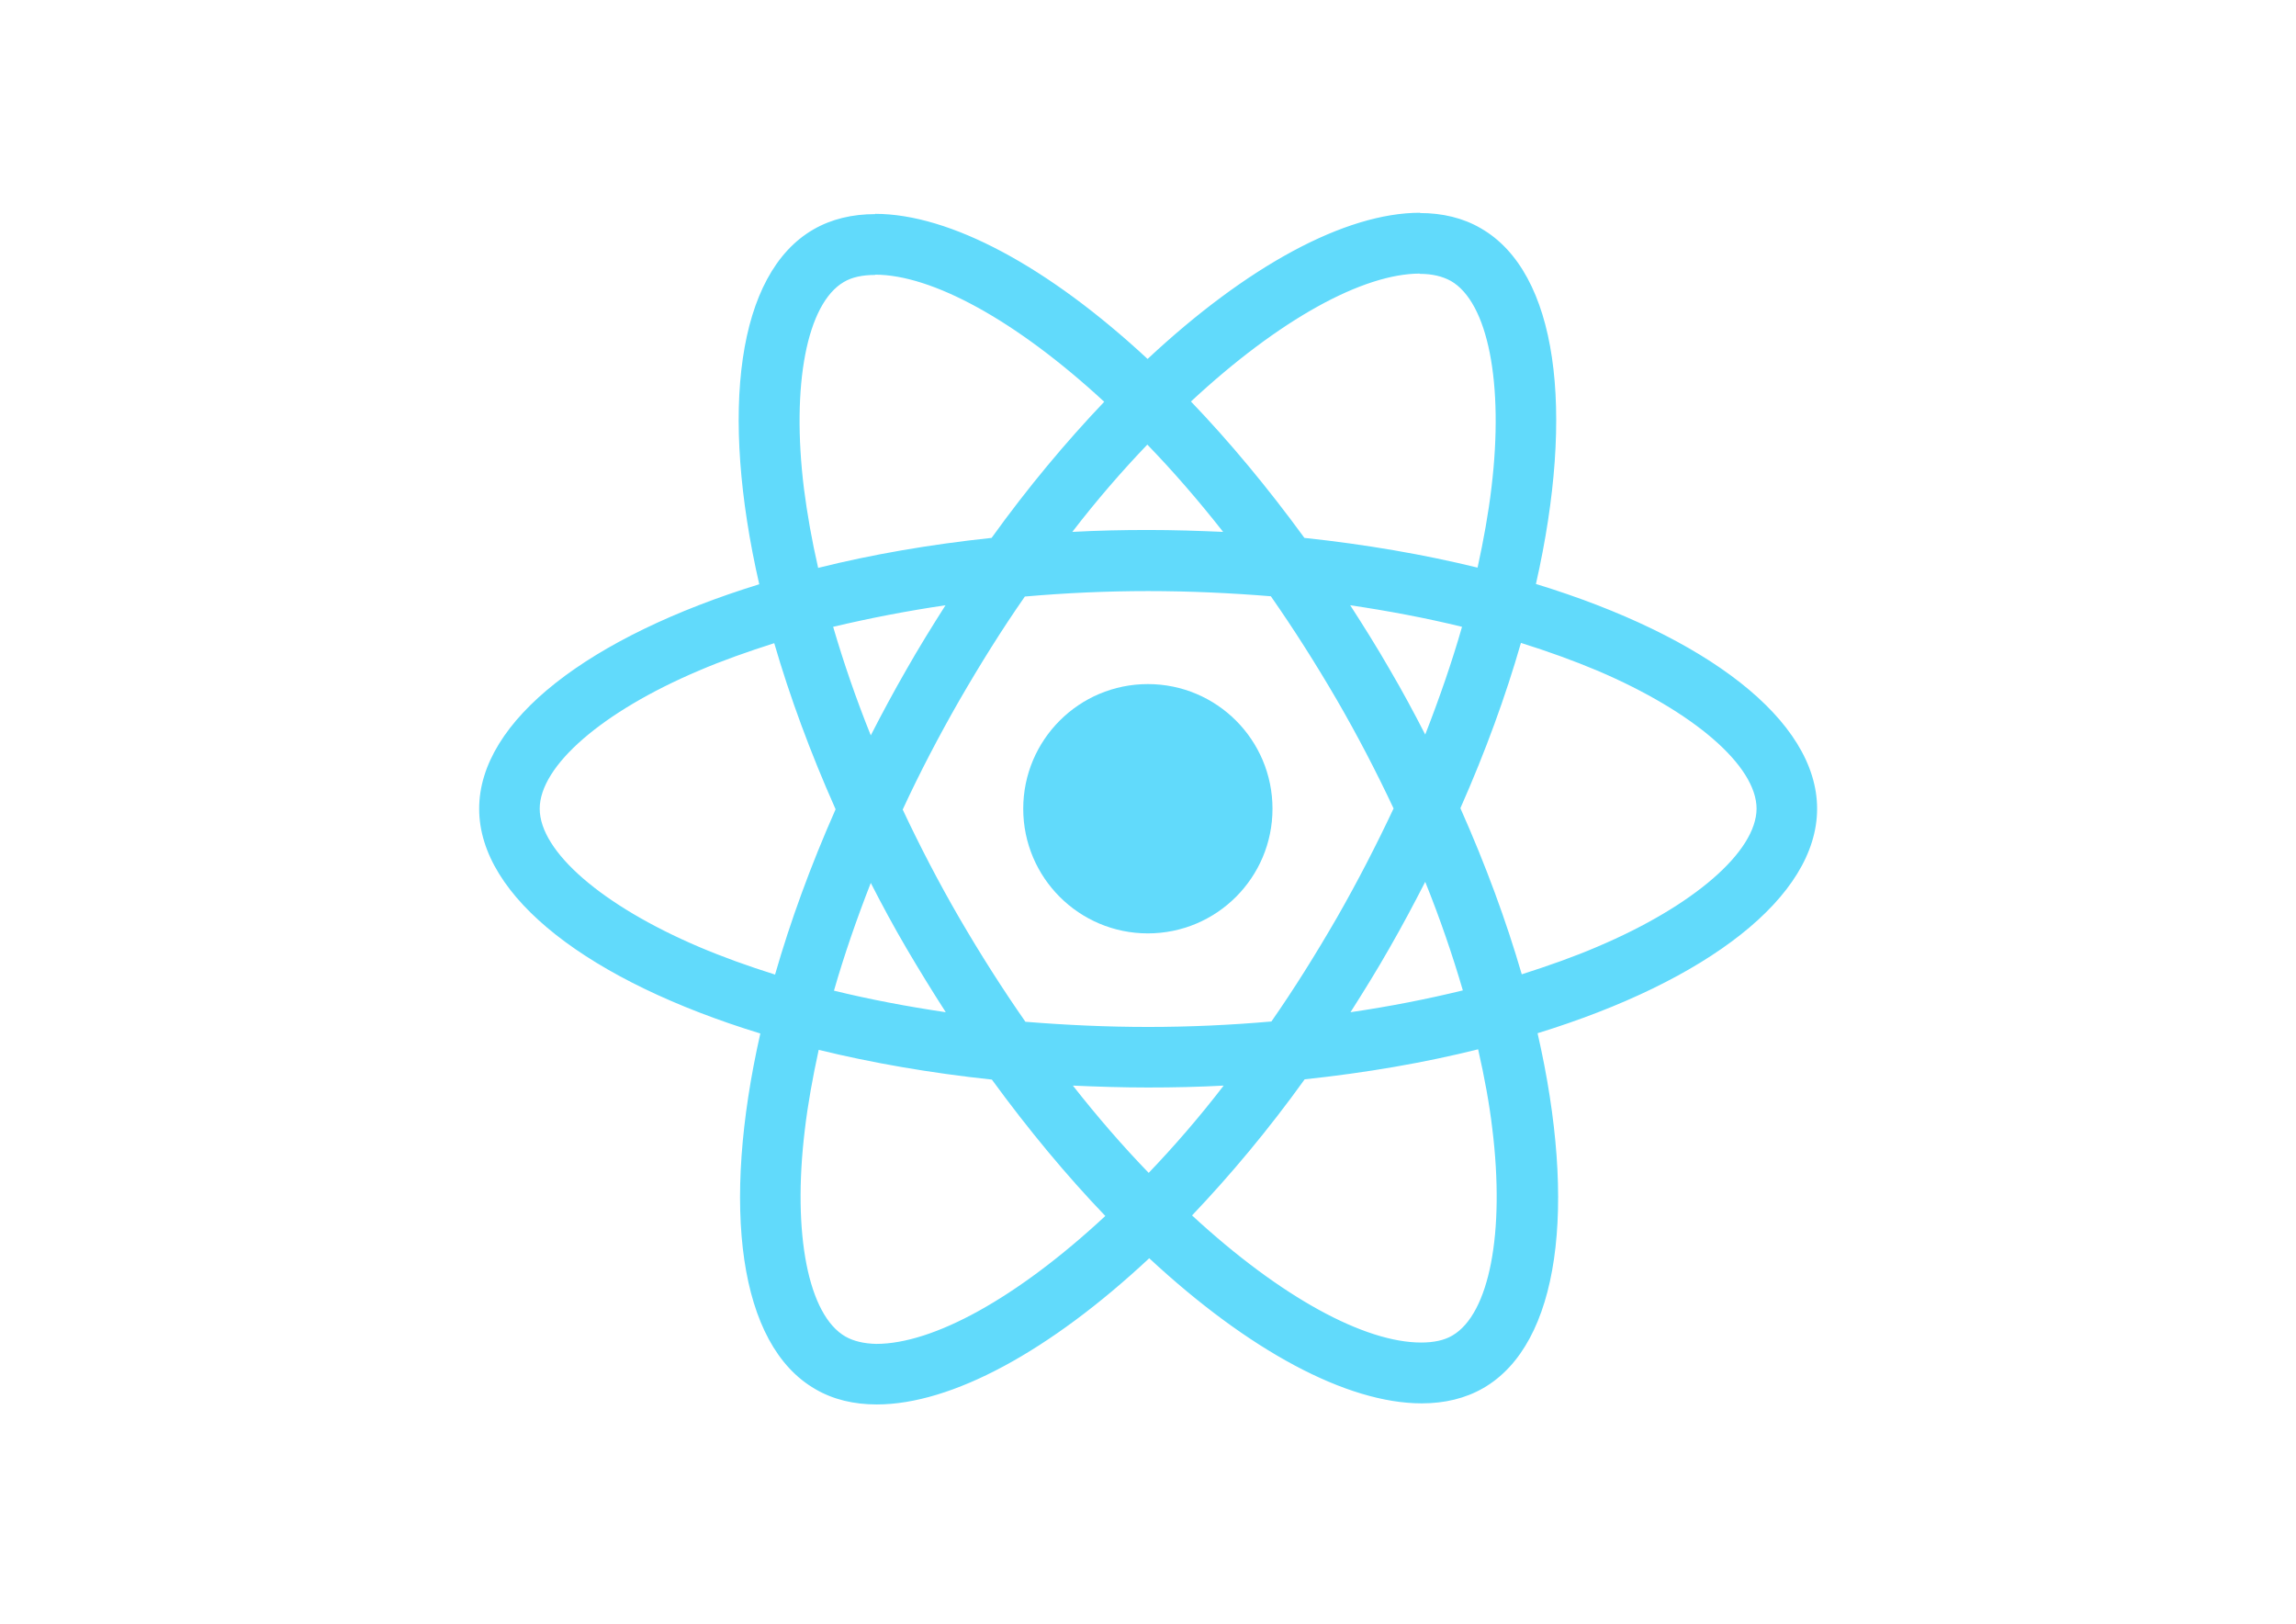
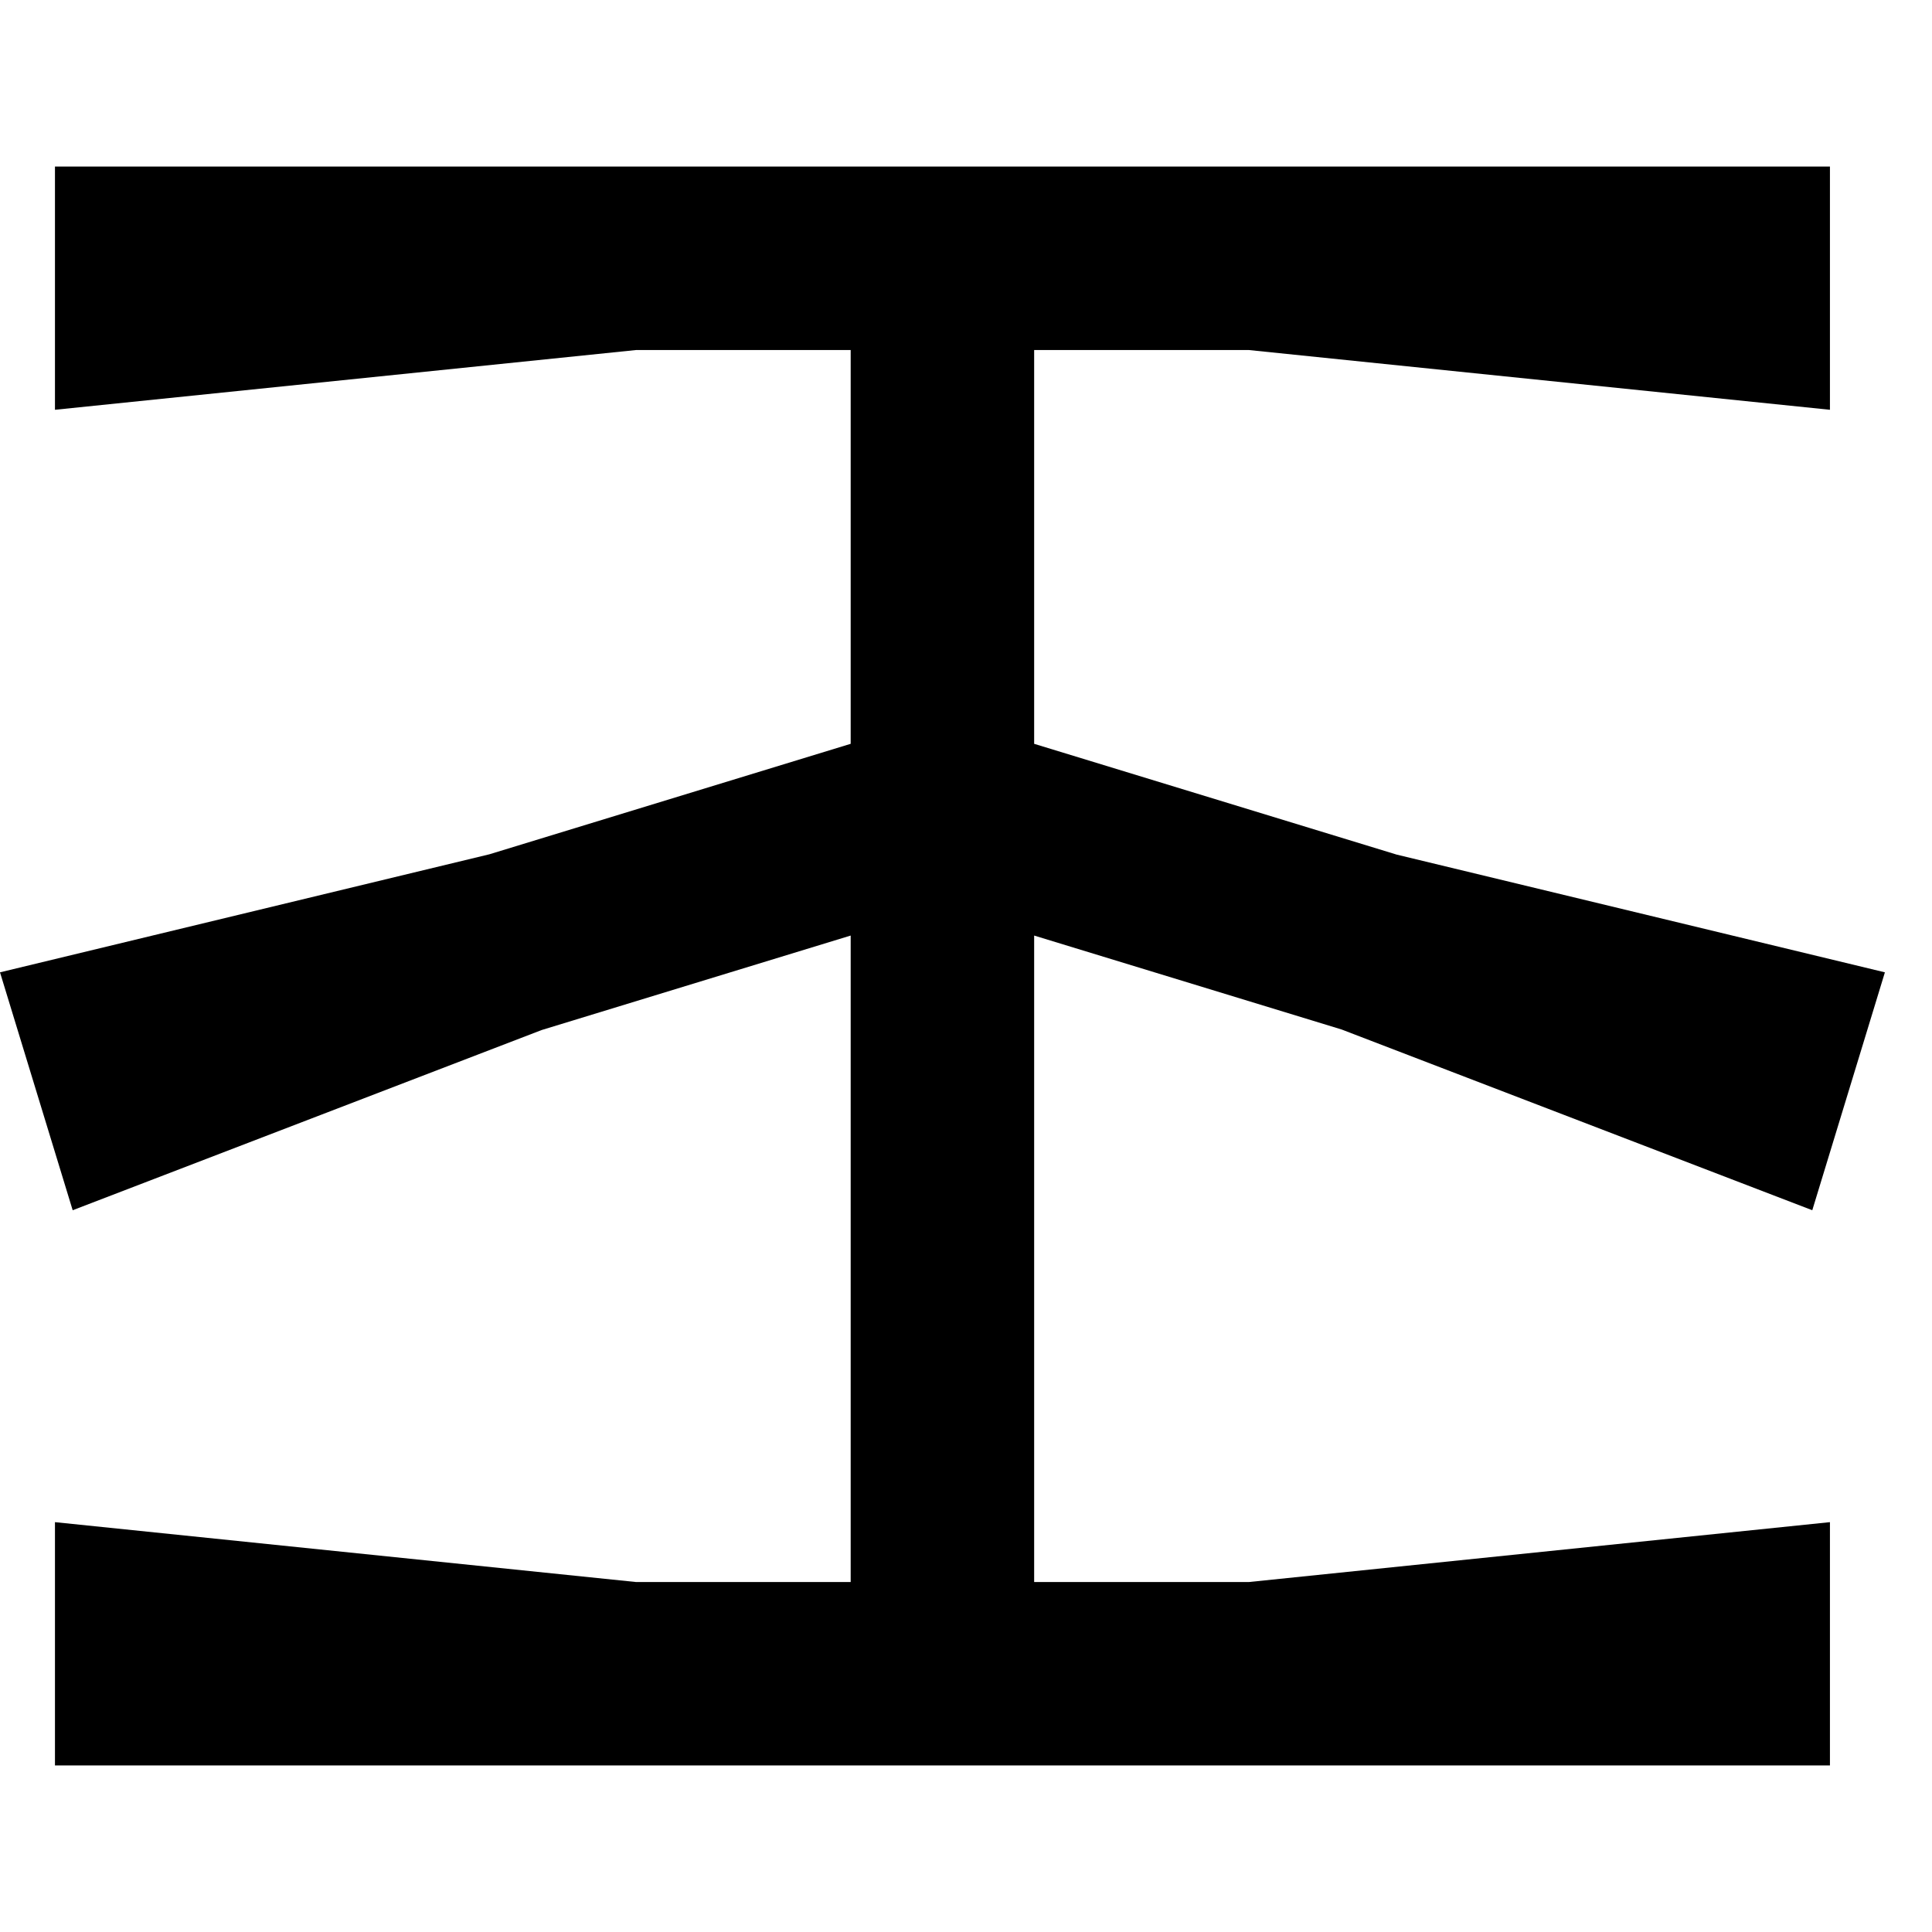
- <svg xmlns="http://www.w3.org/2000/svg" viewBox="0 0 841.9 595.3">
-   <g fill="#61DAFB">
-     <path d="M666.3 296.5c0-32.5-40.7-63.3-103.1-82.4 14.4-63.6 8-114.2-20.2-130.4-6.5-3.8-14.1-5.6-22.4-5.6v22.3c4.6 0 8.3.9 11.4 2.6 13.6 7.8 19.5 37.5 14.9 75.7-1.1 9.4-2.9 19.3-5.1 29.4-19.6-4.8-41-8.5-63.5-10.9-13.5-18.5-27.5-35.3-41.6-50 32.6-30.3 63.2-46.9 84-46.9V78c-27.5 0-63.5 19.6-99.9 53.6-36.4-33.8-72.4-53.2-99.9-53.2v22.3c20.7 0 51.4 16.5 84 46.6-14 14.7-28 31.4-41.3 49.9-22.6 2.4-44 6.1-63.6 11-2.3-10-4-19.7-5.2-29-4.7-38.2 1.1-67.9 14.6-75.8 3-1.8 6.9-2.6 11.5-2.6V78.5c-8.4 0-16 1.8-22.6 5.6-28.1 16.2-34.4 66.7-19.9 130.1-62.2 19.2-102.7 49.9-102.7 82.3 0 32.5 40.7 63.3 103.1 82.4-14.4 63.6-8 114.2 20.2 130.4 6.5 3.8 14.1 5.6 22.5 5.6 27.5 0 63.5-19.6 99.9-53.6 36.4 33.8 72.4 53.2 99.9 53.2 8.4 0 16-1.8 22.6-5.6 28.1-16.2 34.4-66.7 19.9-130.1 62-19.1 102.5-49.9 102.5-82.3zm-130.2-66.7c-3.7 12.9-8.3 26.2-13.5 39.5-4.1-8-8.4-16-13.1-24-4.6-8-9.5-15.8-14.4-23.4 14.2 2.1 27.9 4.7 41 7.9zm-45.8 106.5c-7.8 13.5-15.8 26.3-24.1 38.2-14.9 1.3-30 2-45.2 2-15.1 0-30.2-.7-45-1.9-8.3-11.9-16.4-24.6-24.2-38-7.6-13.1-14.5-26.4-20.8-39.8 6.2-13.4 13.2-26.8 20.7-39.9 7.8-13.5 15.8-26.3 24.1-38.2 14.9-1.3 30-2 45.2-2 15.1 0 30.2.7 45 1.9 8.3 11.9 16.4 24.6 24.2 38 7.6 13.1 14.5 26.4 20.8 39.8-6.3 13.4-13.2 26.8-20.7 39.9zm32.3-13c5.4 13.4 10 26.8 13.8 39.8-13.1 3.2-26.9 5.9-41.2 8 4.9-7.7 9.8-15.6 14.4-23.7 4.6-8 8.9-16.1 13-24.1zM421.2 430c-9.3-9.6-18.6-20.3-27.8-32 9 .4 18.2.7 27.5.7 9.4 0 18.7-.2 27.8-.7-9 11.7-18.3 22.4-27.5 32zm-74.4-58.9c-14.2-2.1-27.9-4.7-41-7.9 3.7-12.9 8.3-26.2 13.5-39.5 4.1 8 8.4 16 13.1 24 4.7 8 9.5 15.8 14.4 23.4zM420.7 163c9.3 9.6 18.6 20.3 27.8 32-9-.4-18.2-.7-27.5-.7-9.4 0-18.7.2-27.8.7 9-11.7 18.3-22.4 27.5-32zm-74 58.9c-4.9 7.7-9.8 15.6-14.4 23.7-4.6 8-8.9 16-13 24-5.4-13.4-10-26.8-13.8-39.8 13.1-3.1 26.9-5.8 41.2-7.9zm-90.5 125.2c-35.4-15.1-58.3-34.9-58.3-50.6 0-15.7 22.9-35.6 58.3-50.6 8.6-3.7 18-7 27.7-10.1 5.7 19.6 13.2 40 22.5 60.9-9.2 20.8-16.6 41.1-22.2 60.6-9.9-3.1-19.3-6.5-28-10.2zM310 490c-13.6-7.8-19.5-37.5-14.9-75.7 1.1-9.4 2.9-19.3 5.1-29.4 19.6 4.8 41 8.5 63.5 10.9 13.5 18.5 27.5 35.3 41.6 50-32.6 30.3-63.2 46.9-84 46.9-4.5-.1-8.3-1-11.3-2.7zm237.2-76.2c4.7 38.2-1.1 67.9-14.6 75.8-3 1.8-6.9 2.6-11.5 2.6-20.7 0-51.4-16.5-84-46.6 14-14.7 28-31.4 41.3-49.9 22.6-2.4 44-6.1 63.6-11 2.3 10.1 4.1 19.8 5.2 29.1zm38.5-66.7c-8.6 3.7-18 7-27.7 10.1-5.7-19.6-13.2-40-22.5-60.9 9.2-20.8 16.6-41.1 22.2-60.6 9.9 3.1 19.3 6.5 28.1 10.2 35.4 15.1 58.3 34.9 58.3 50.6-.1 15.7-23 35.6-58.4 50.6zM320.8 78.4z" />
-     <circle cx="420.9" cy="296.5" r="45.7" />
-     <path d="M520.5 78.1z" />
-   </g>
+ <svg xmlns="http://www.w3.org/2000/svg" width="15" height="15" xml:space="preserve" viewBox="0 0 29 24">
+   <polygon fill="#000000" fill-rule="evenodd" points=".825 0 .825 3.651 9.549 2.754 12.769 2.754 12.769 8.665 7.347 10.323 0 12.095 1.091 15.666 8.131 12.961 12.769 11.543 12.769 21.247 9.549 21.247 .825 20.348 .825 24 27.468 24 27.468 20.348 18.744 21.247 15.523 21.247 15.523 11.543 20.138 12.953 27.203 15.666 28.293 12.095 20.965 10.328 15.523 8.665 15.523 2.754 18.744 2.754 27.468 3.651 27.468 0" />
</svg>
